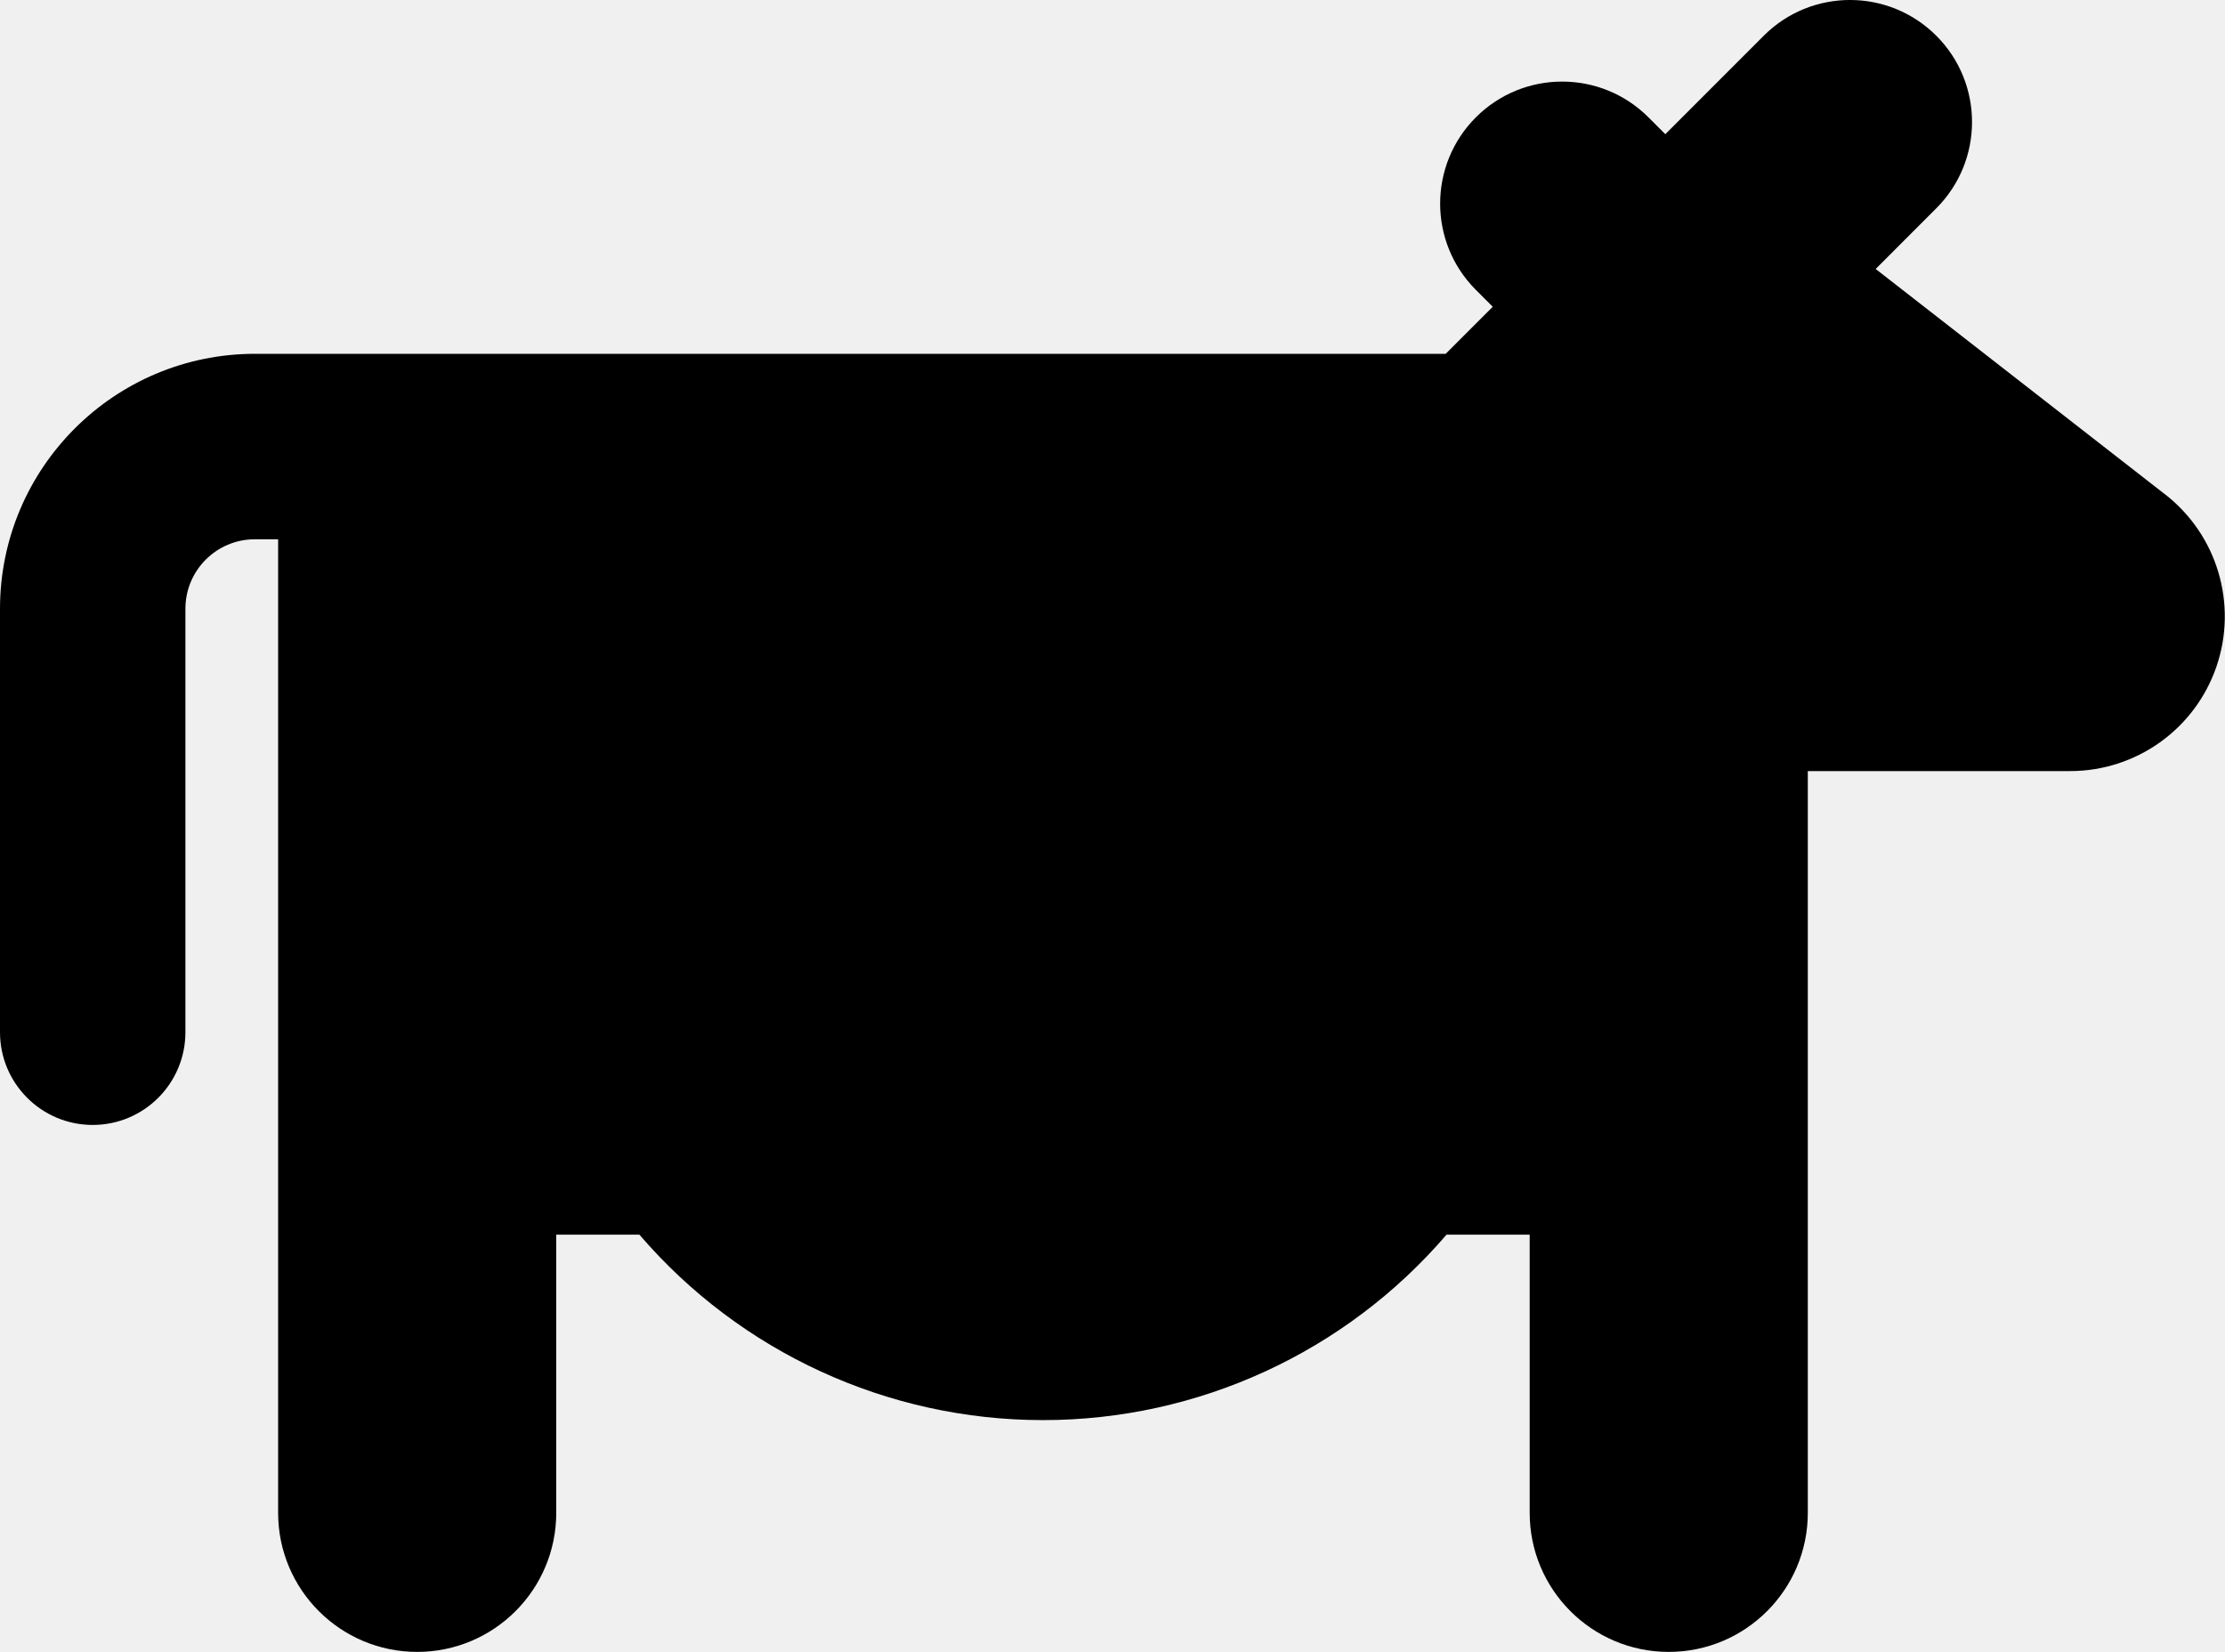
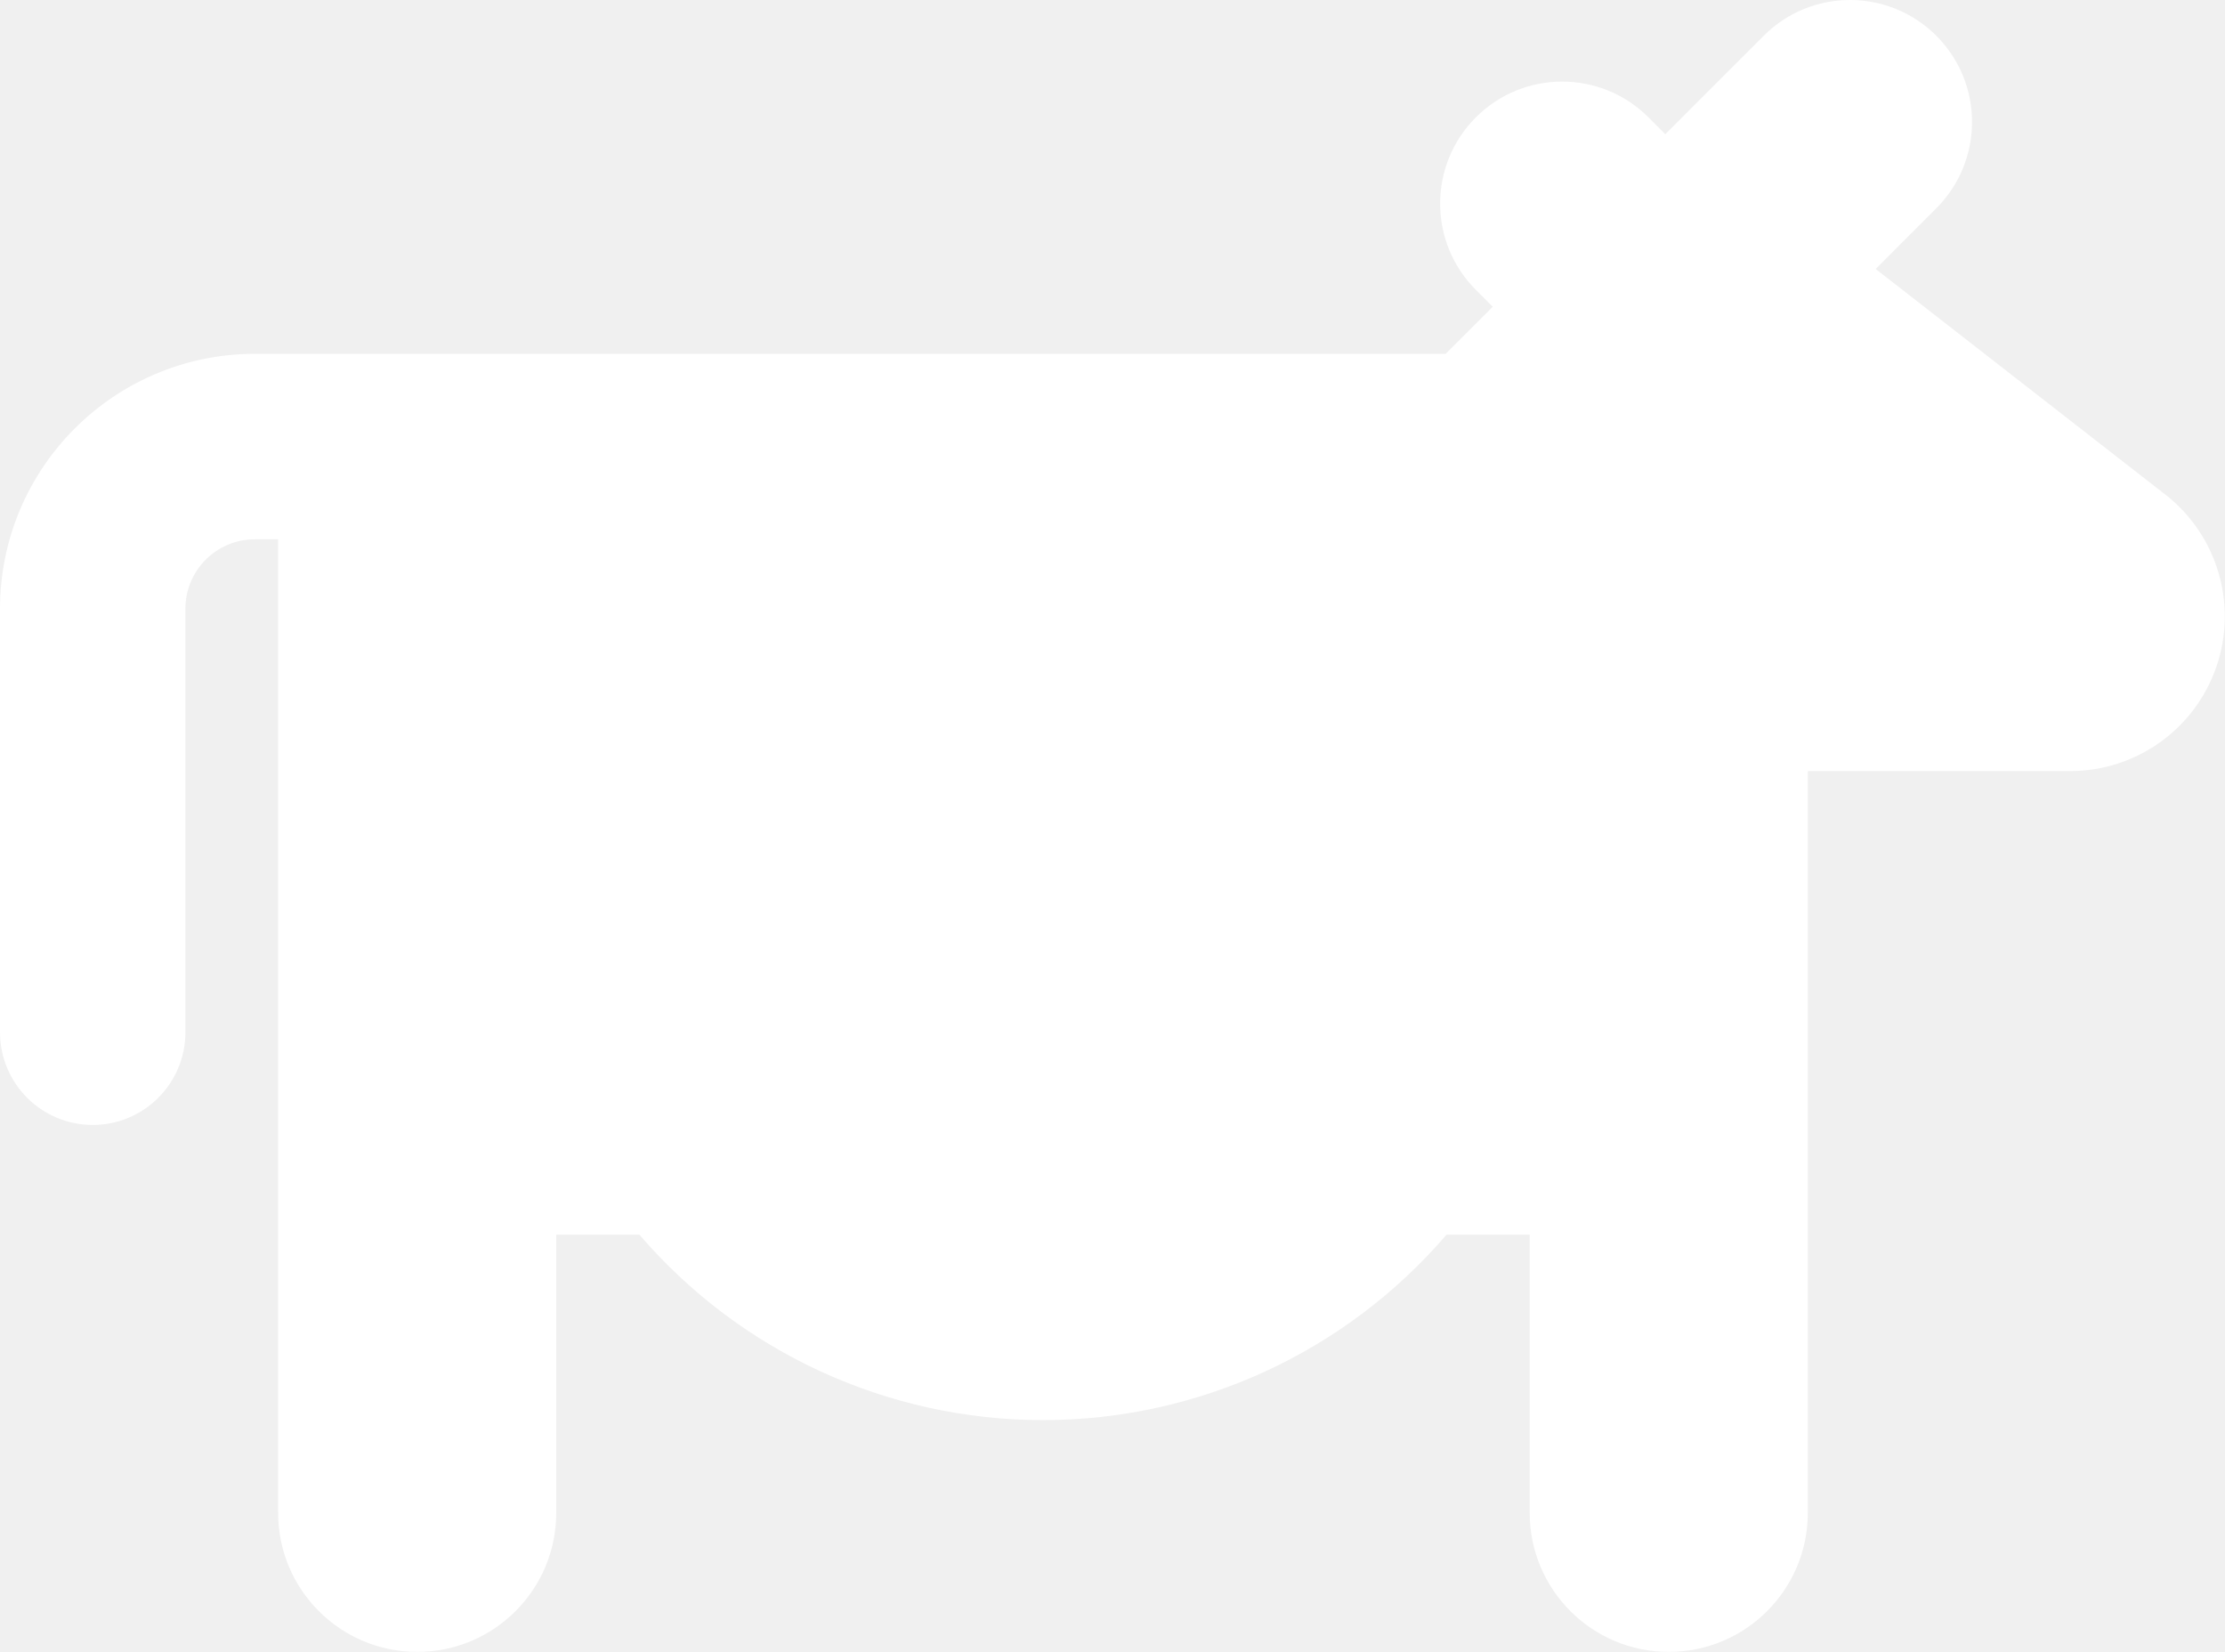
<svg xmlns="http://www.w3.org/2000/svg" viewBox="0 0 48 35.633">
-   <path fill="#418fde" d="M46.707 10.664l-6.243-4.862 1.307-1.308A2.632 2.632 0 1 0 38.05.77l-2.124 2.125-.364-.364a2.632 2.632 0 1 0-3.723 3.722l.364.364-1.015 1.015H5.497A5.503 5.503 0 0 0 0 13.129v9.137a2 2 0 0 0 4 0v-9.137a1.498 1.498 0 0 1 1.496-1.496H6v21a3 3 0 0 0 6 0v-6h1.794a11.474 11.474 0 0 0 17.412 0H33v6a3 3 0 0 0 6 0v-16h5.657a3.336 3.336 0 0 0 2.05-5.97z" data-name="Layer 2" style="fill: #000000;" />
+   <path fill="#ffffff" d="M46.707 10.664l-6.243-4.862 1.307-1.308A2.632 2.632 0 1 0 38.05.77l-2.124 2.125-.364-.364a2.632 2.632 0 1 0-3.723 3.722l.364.364-1.015 1.015H5.497A5.503 5.503 0 0 0 0 13.129v9.137a2 2 0 0 0 4 0v-9.137a1.498 1.498 0 0 1 1.496-1.496H6v21a3 3 0 0 0 6 0v-6h1.794a11.474 11.474 0 0 0 17.412 0H33v6a3 3 0 0 0 6 0v-16h5.657a3.336 3.336 0 0 0 2.05-5.97z" data-name="Layer 2" style="fill: #ffffff;" />
</svg>
